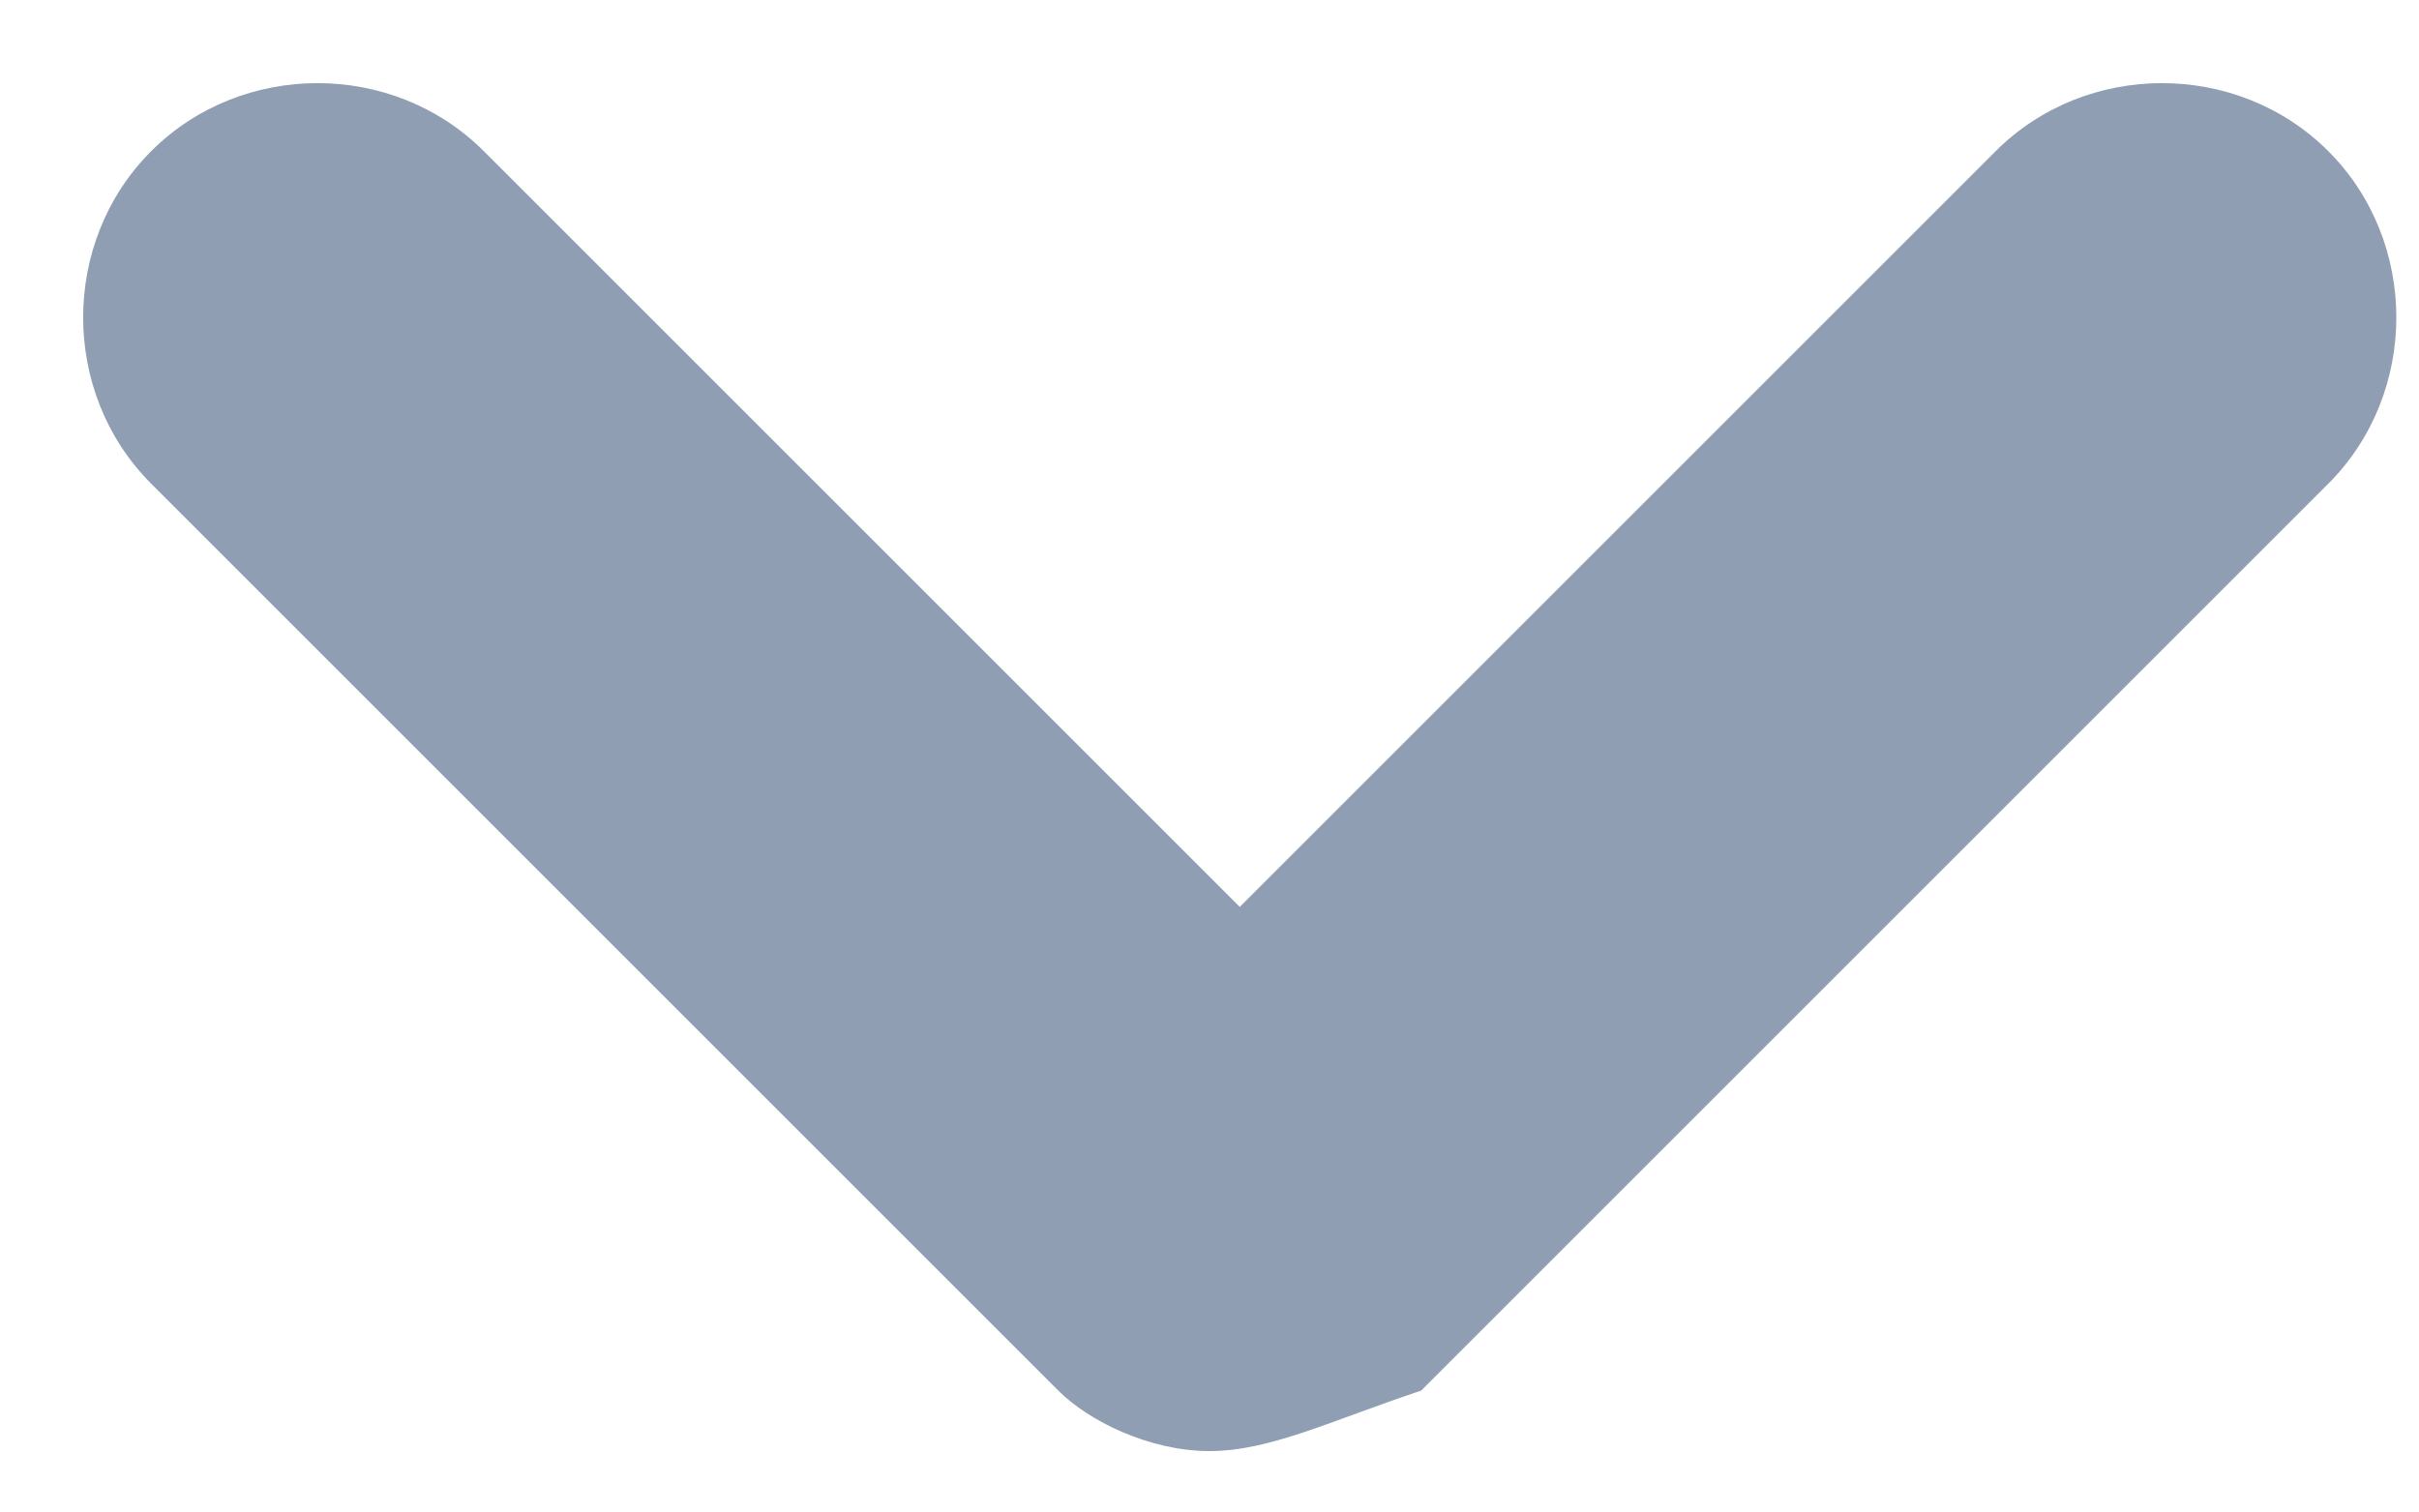
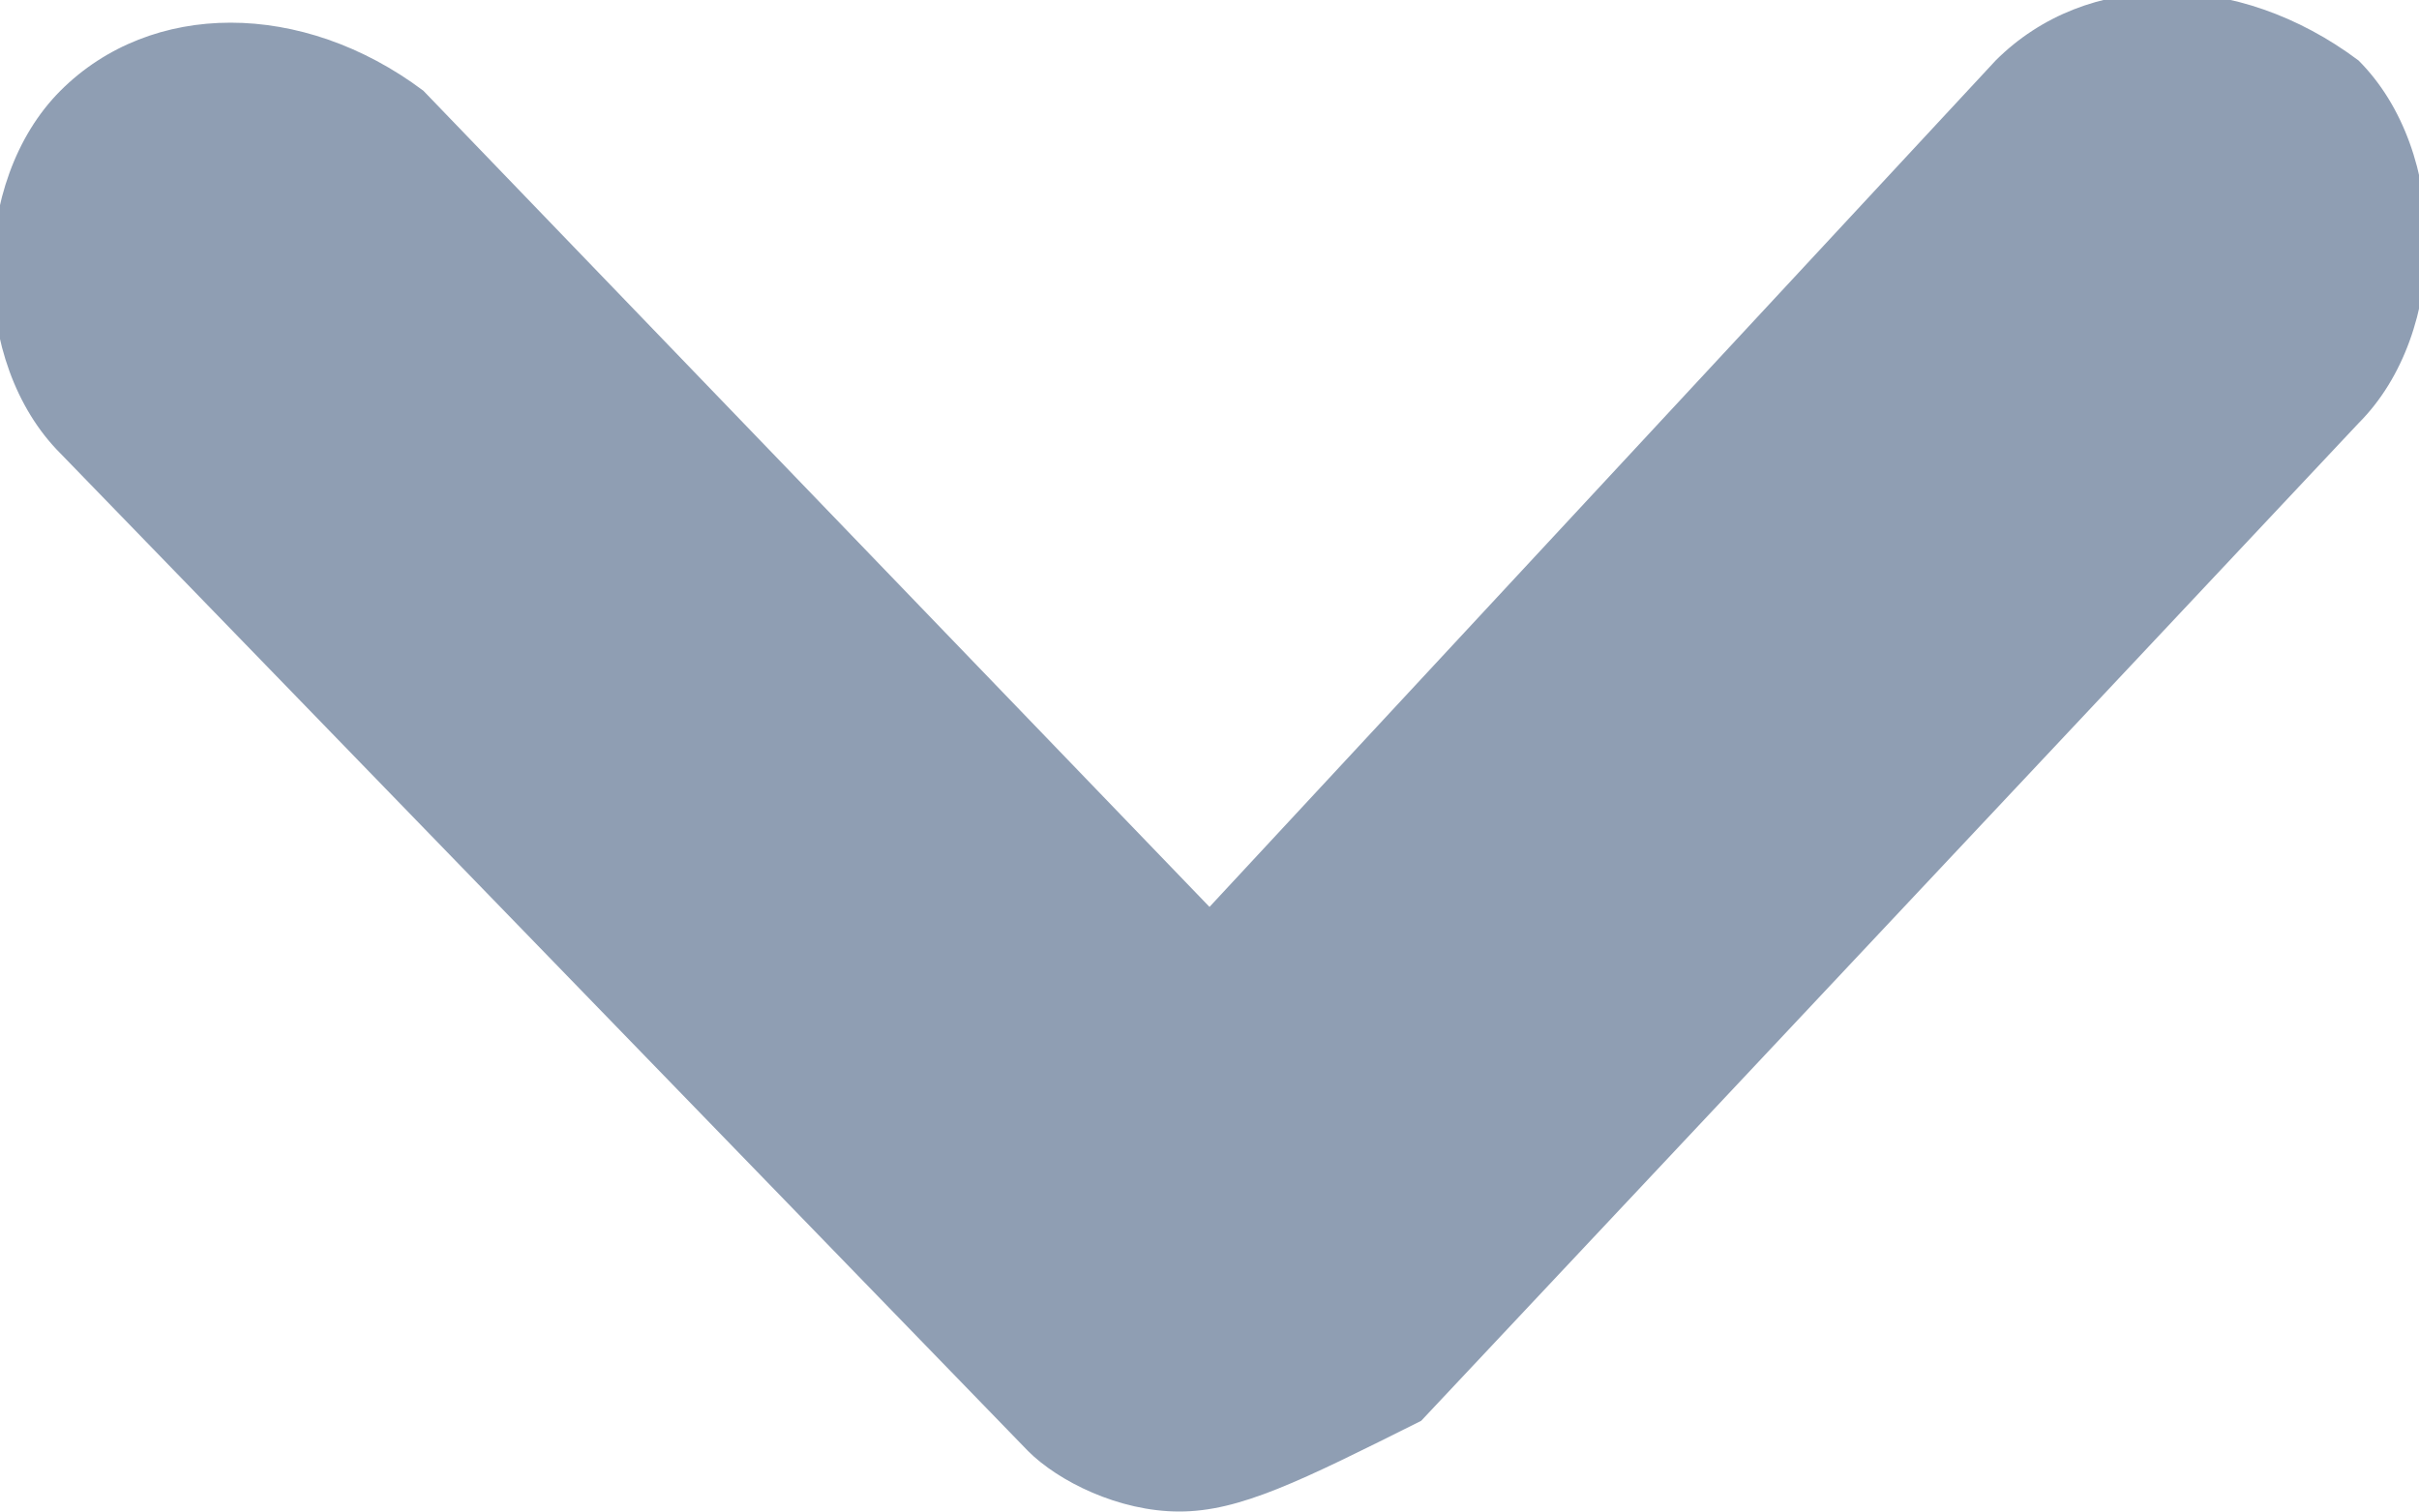
<svg xmlns="http://www.w3.org/2000/svg" version="1.1" id="Слой_1" x="0px" y="0px" viewBox="0 0 8 5" style="enable-background:new 0 0 8 5;" xml:space="preserve">
  <style type="text/css">
	.st0{fill:#8F9EB3;}
</style>
  <g id="Symbols">
    <g id="icons_x2F_arrow-menu_x2F_active" transform="translate(-6, -8)">
-       <path class="st0" d="M10,12.8c-0.2,0-0.4-0.1-0.5-0.2l-3-3c-0.3-0.3-0.3-0.8,0-1.1s0.8-0.3,1.1,0l2.5,2.5l2.5-2.5    c0.3-0.3,0.8-0.3,1.1,0s0.3,0.8,0,1.1l-3,3C10.4,12.7,10.2,12.8,10,12.8z" />
+       <path class="st0" d="M9.9,13c-0.2,0-0.4-0.1-0.5-0.2L6.2,9.5c-0.3-0.3-0.3-0.9,0-1.2c0.3-0.3,0.8-0.3,1.2,0L10,11l2.6-2.8    c0.3-0.3,0.8-0.3,1.2,0c0.3,0.3,0.3,0.9,0,1.2l-3.1,3.3C10.3,12.9,10.1,13,9.9,13z" />
    </g>
  </g>
</svg>
